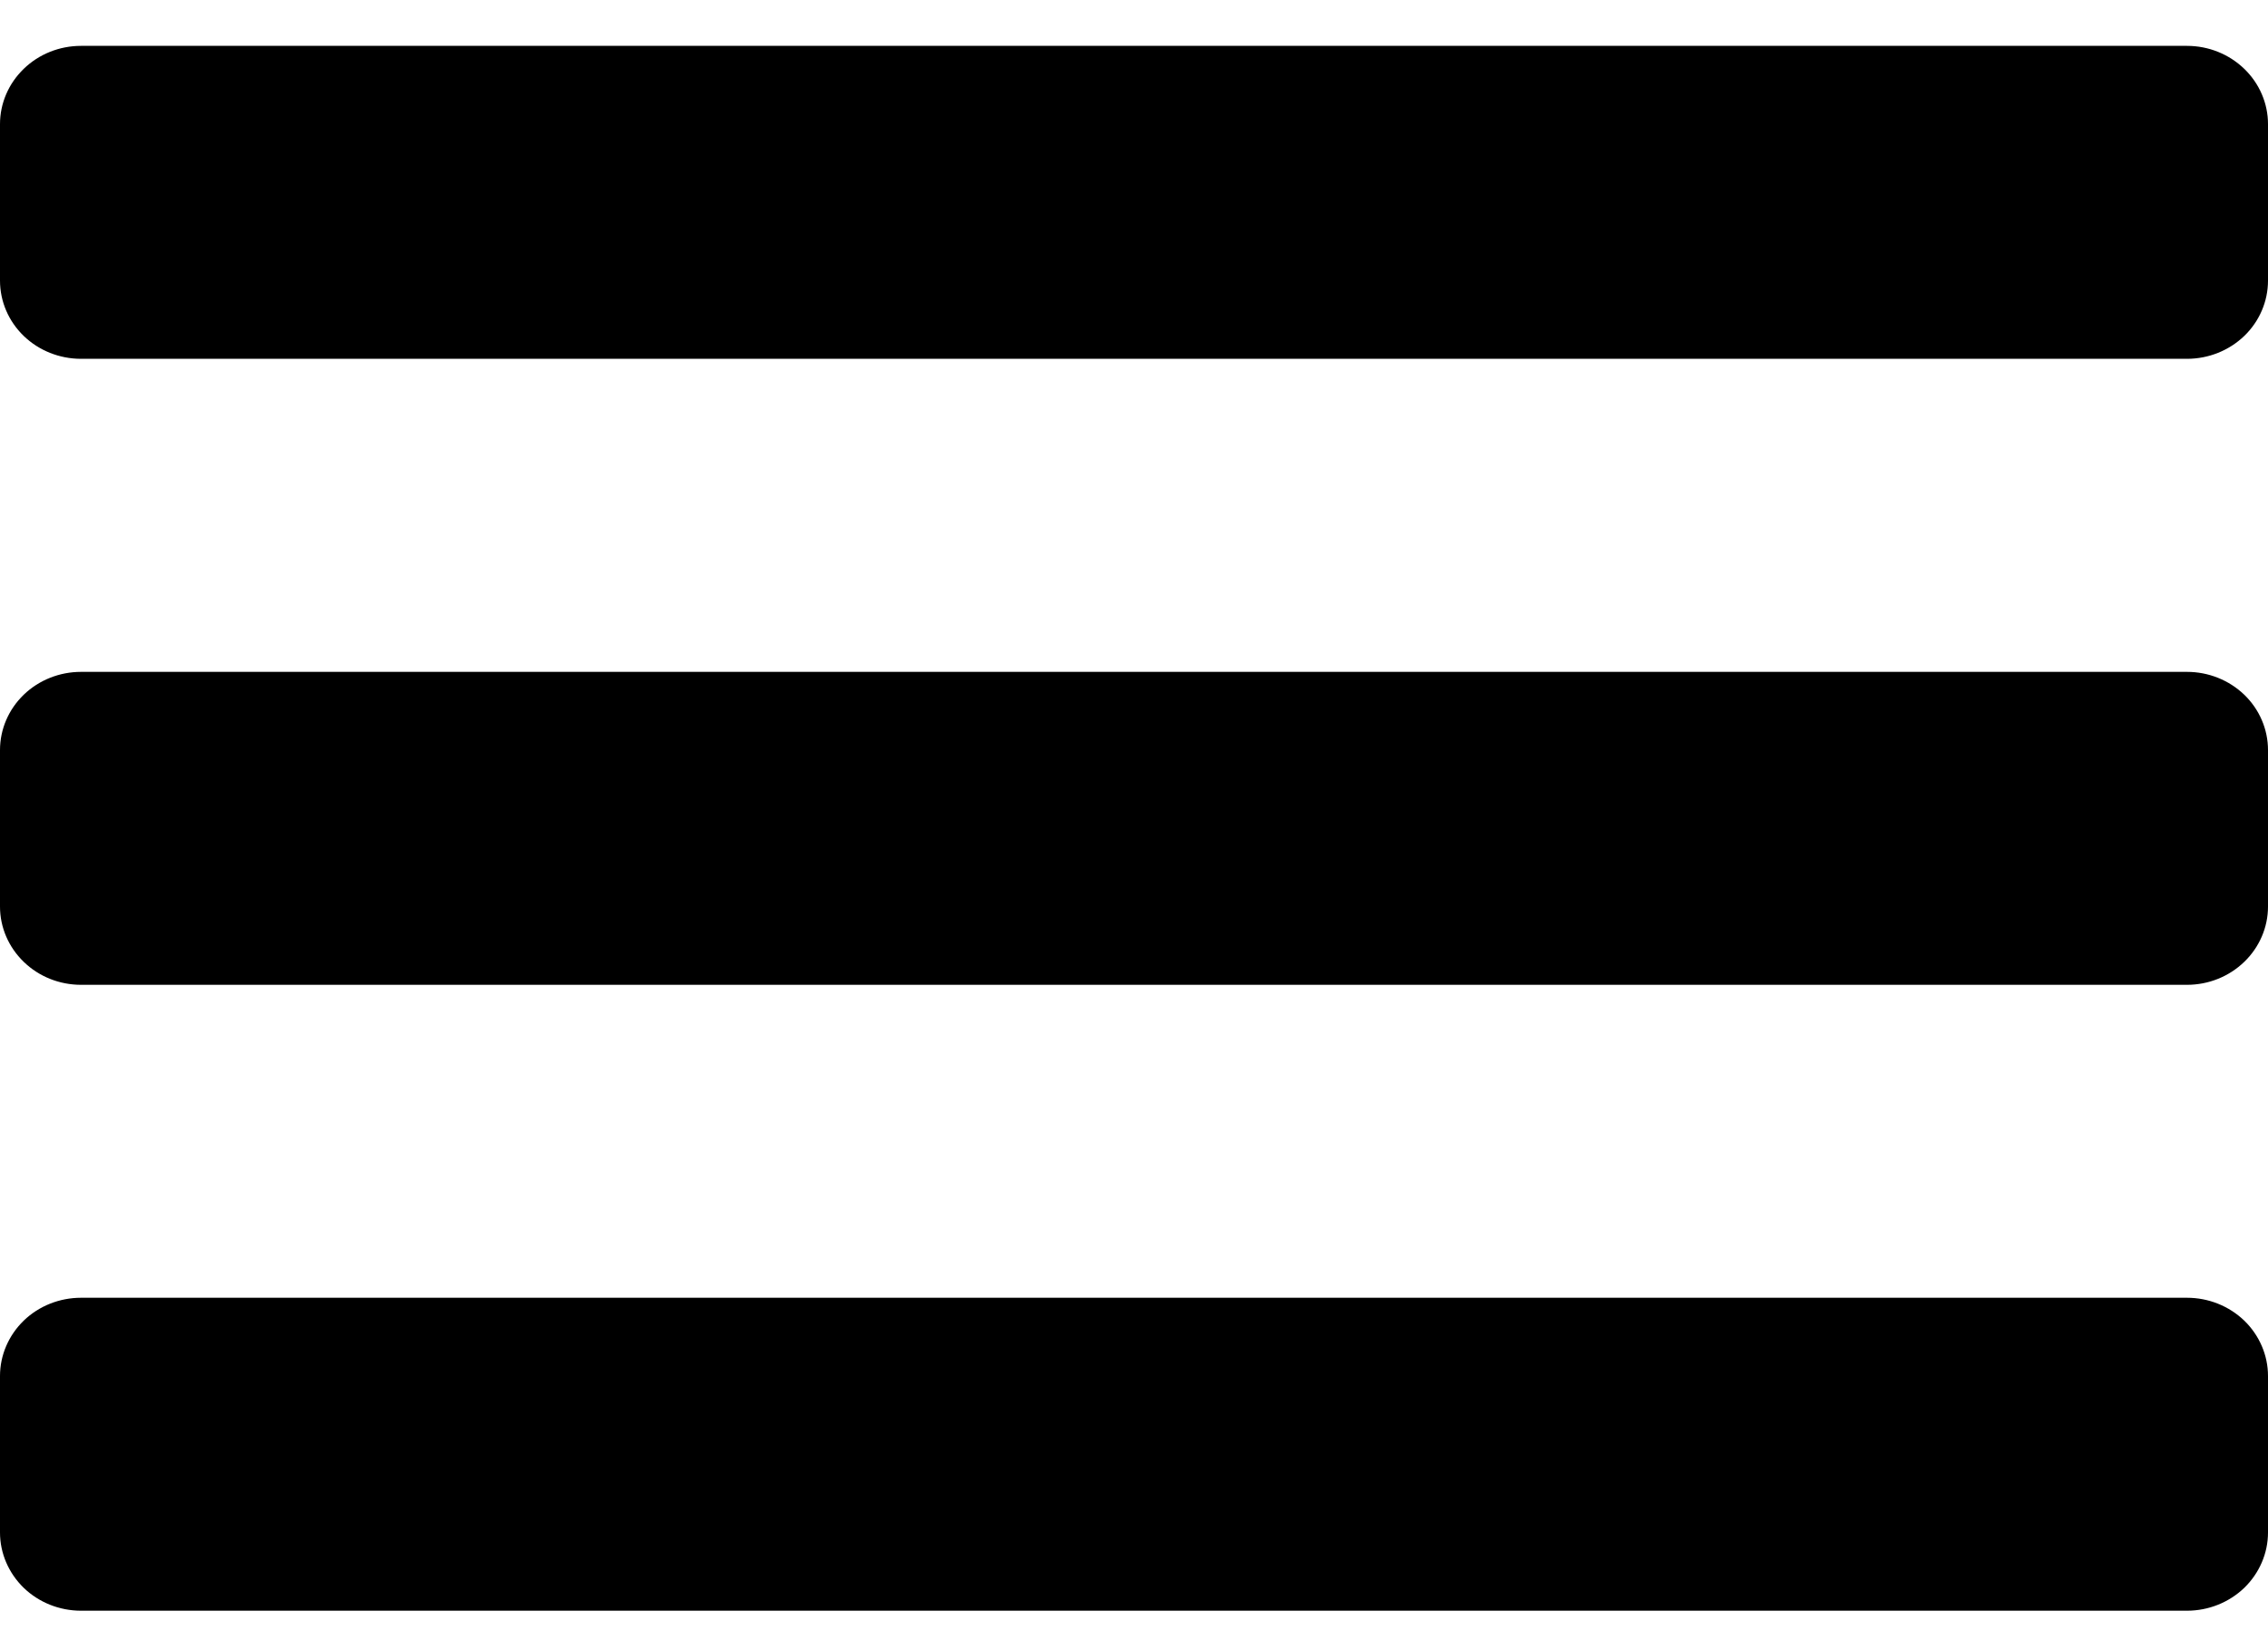
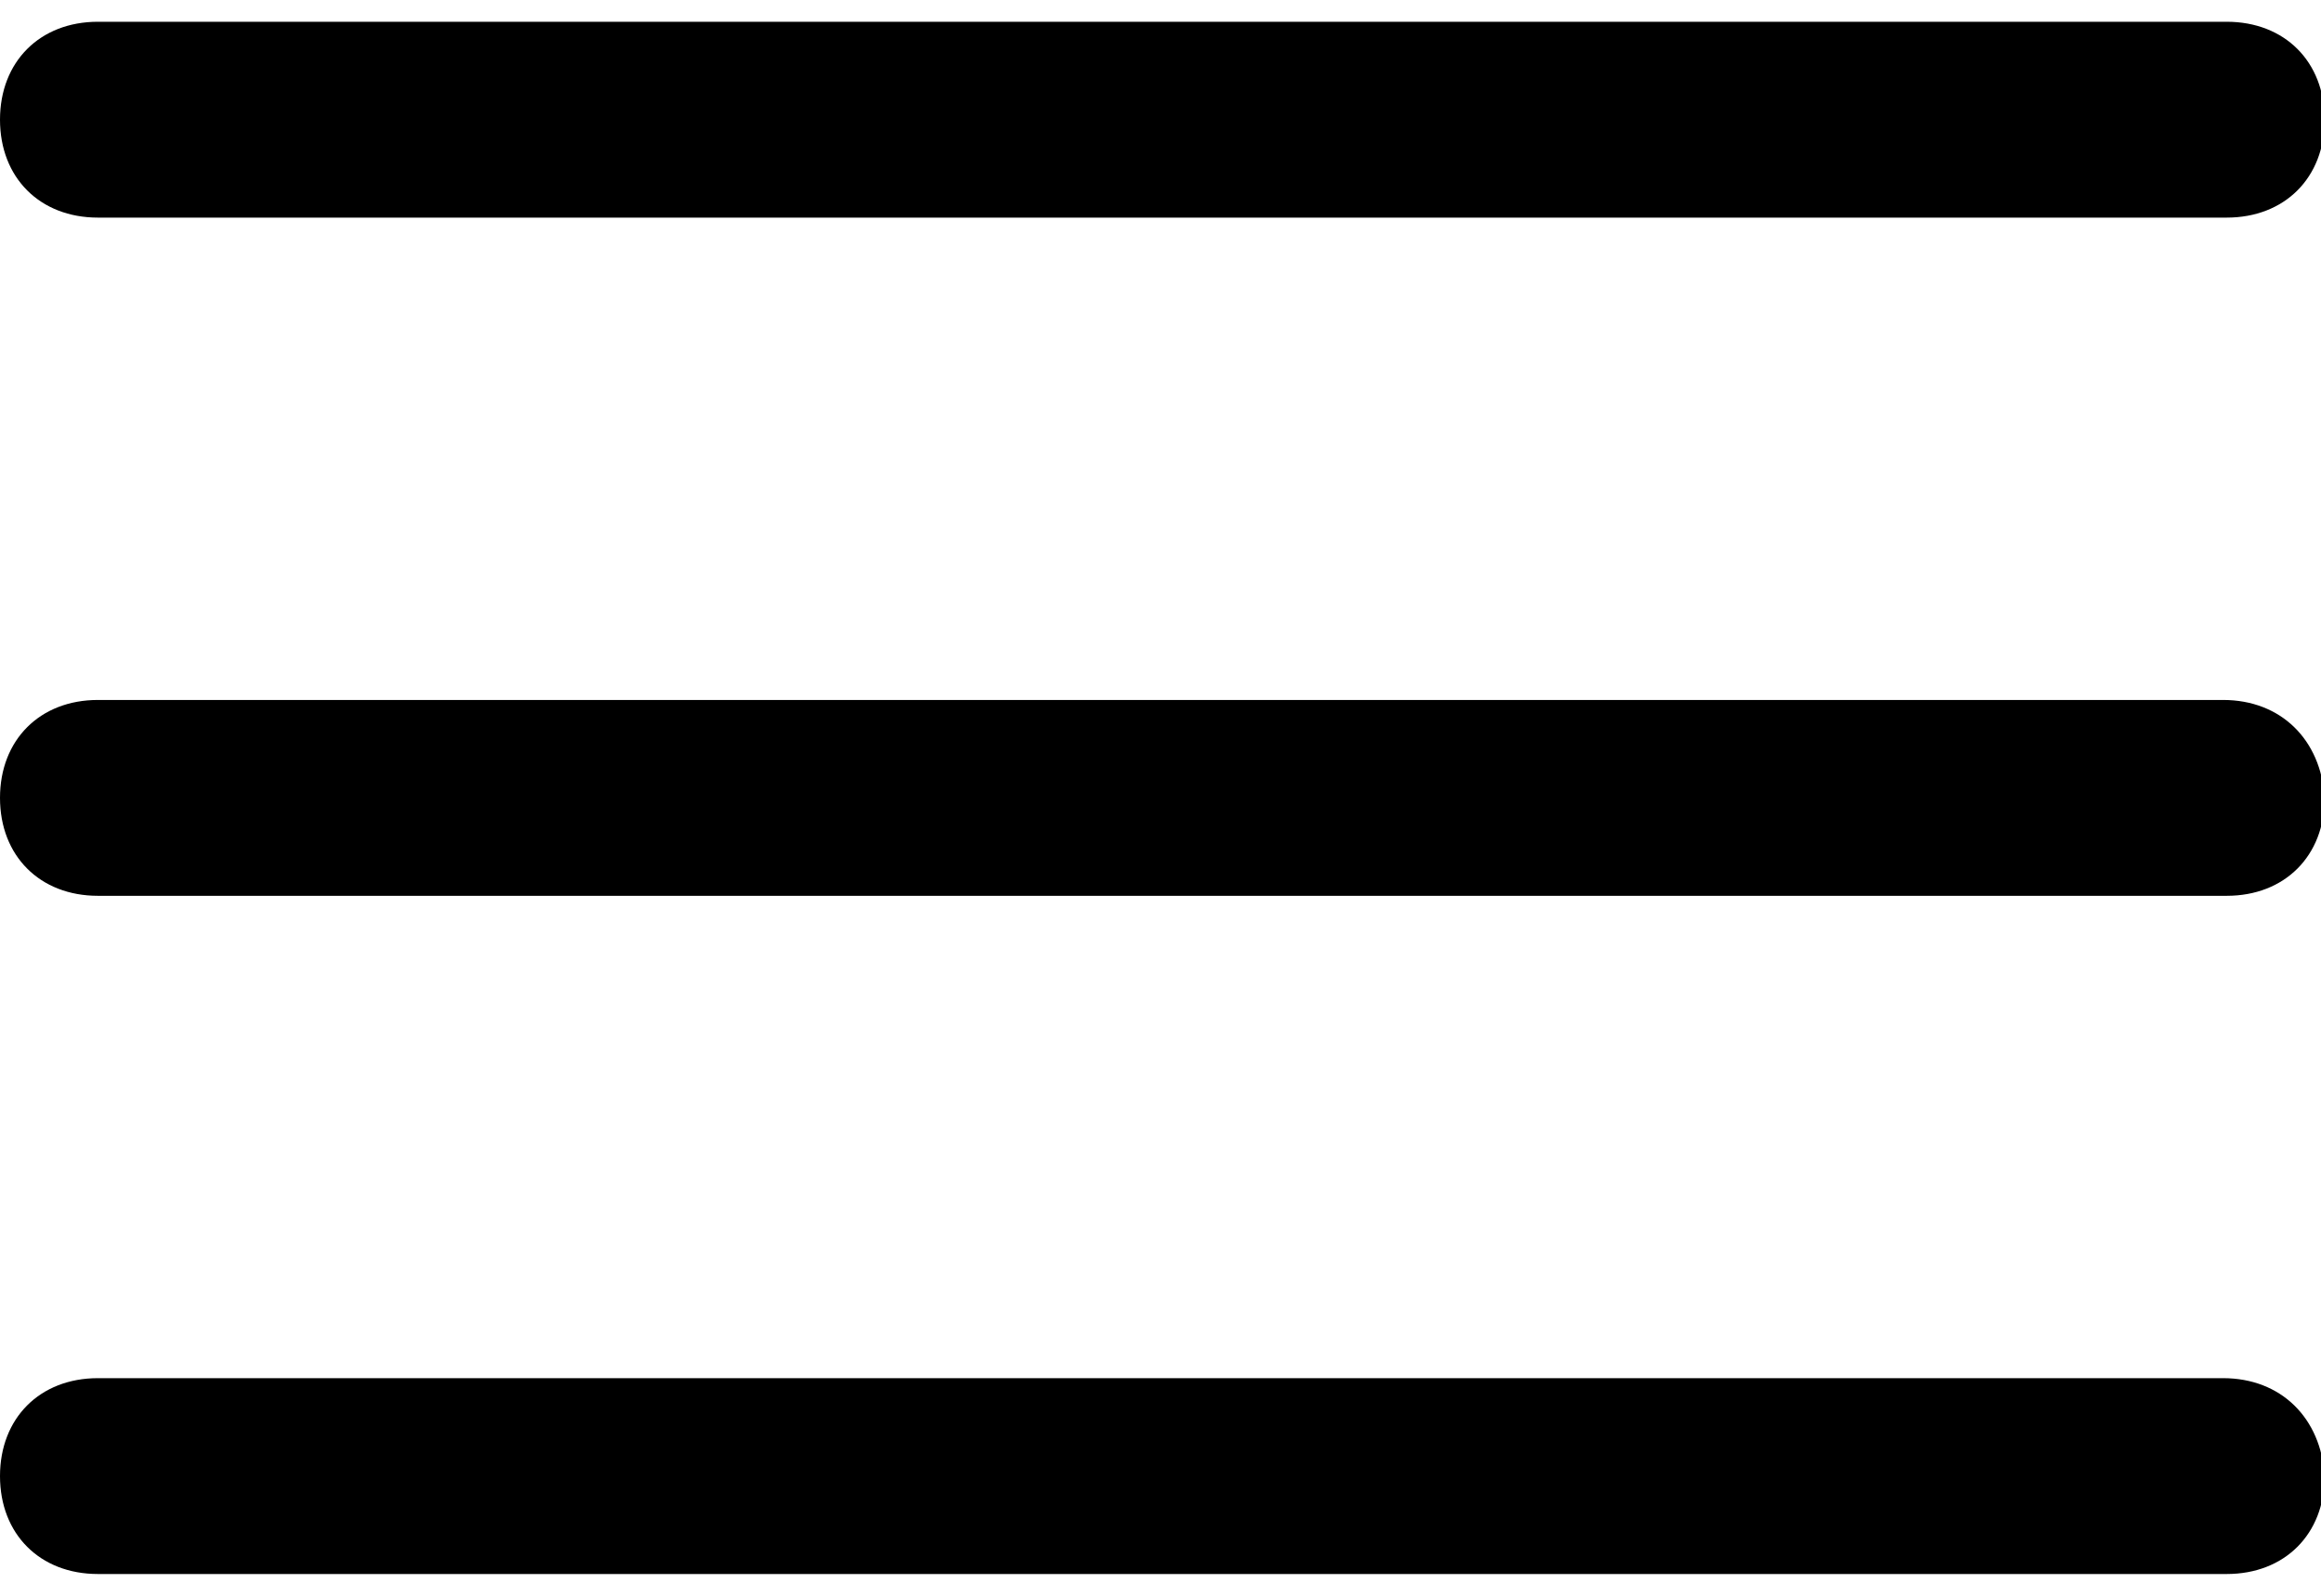
- <svg xmlns="http://www.w3.org/2000/svg" width="22" height="16" viewBox="0 0 22 16" fill="none">
-   <path d="M21.214 12.59H0.786C0.577 12.59 0.377 12.67 0.23 12.812C0.083 12.955 0 13.148 0 13.349L0 14.867C0 15.068 0.083 15.261 0.23 15.404C0.377 15.546 0.577 15.626 0.786 15.626H21.214C21.423 15.626 21.622 15.546 21.77 15.404C21.917 15.261 22 15.068 22 14.867V13.349C22 13.148 21.917 12.955 21.77 12.812C21.622 12.67 21.423 12.59 21.214 12.59ZM21.214 6.518H0.786C0.577 6.518 0.377 6.598 0.23 6.74C0.083 6.882 0 7.075 0 7.277L0 8.795C0 8.996 0.083 9.189 0.23 9.331C0.377 9.474 0.577 9.554 0.786 9.554H21.214C21.423 9.554 21.622 9.474 21.77 9.331C21.917 9.189 22 8.996 22 8.795V7.277C22 7.075 21.917 6.882 21.77 6.74C21.622 6.598 21.423 6.518 21.214 6.518ZM21.214 0.445H0.786C0.577 0.445 0.377 0.525 0.23 0.668C0.083 0.81 0 1.003 0 1.204L0 2.722C0 2.924 0.083 3.117 0.23 3.259C0.377 3.401 0.577 3.481 0.786 3.481H21.214C21.423 3.481 21.622 3.401 21.77 3.259C21.917 3.117 22 2.924 22 2.722V1.204C22 1.003 21.917 0.81 21.77 0.668C21.622 0.525 21.423 0.445 21.214 0.445Z" fill="black" />
+ <svg xmlns="http://www.w3.org/2000/svg" width="64" height="44" viewBox="0 0 64 44" fill="none">
+   <path d="M61.3 19.3H2.7C1.1 19.3 0 20.4 0 22C0 23.6 1.1 24.7 2.7 24.7H61.4C63 24.7 64.1 23.6 64.1 22C64 20.4 62.9 19.3 61.3 19.3Z" fill="black" />
+   <path d="M61.3 38H2.7C1.1 38 0 39.1 0 40.7C0 42.3 1.1 43.4 2.7 43.4H61.4C63 43.4 64.1 42.3 64.1 40.7C64 39.1 62.9 38 61.3 38Z" fill="black" />
+   <path d="M2.7 6H61.4C63 6 64.1 4.9 64.1 3.3C64.1 1.7 63 0.6 61.4 0.6H2.7C1.1 0.6 0 1.7 0 3.3C0 4.9 1.1 6 2.7 6Z" fill="black" />
</svg>
